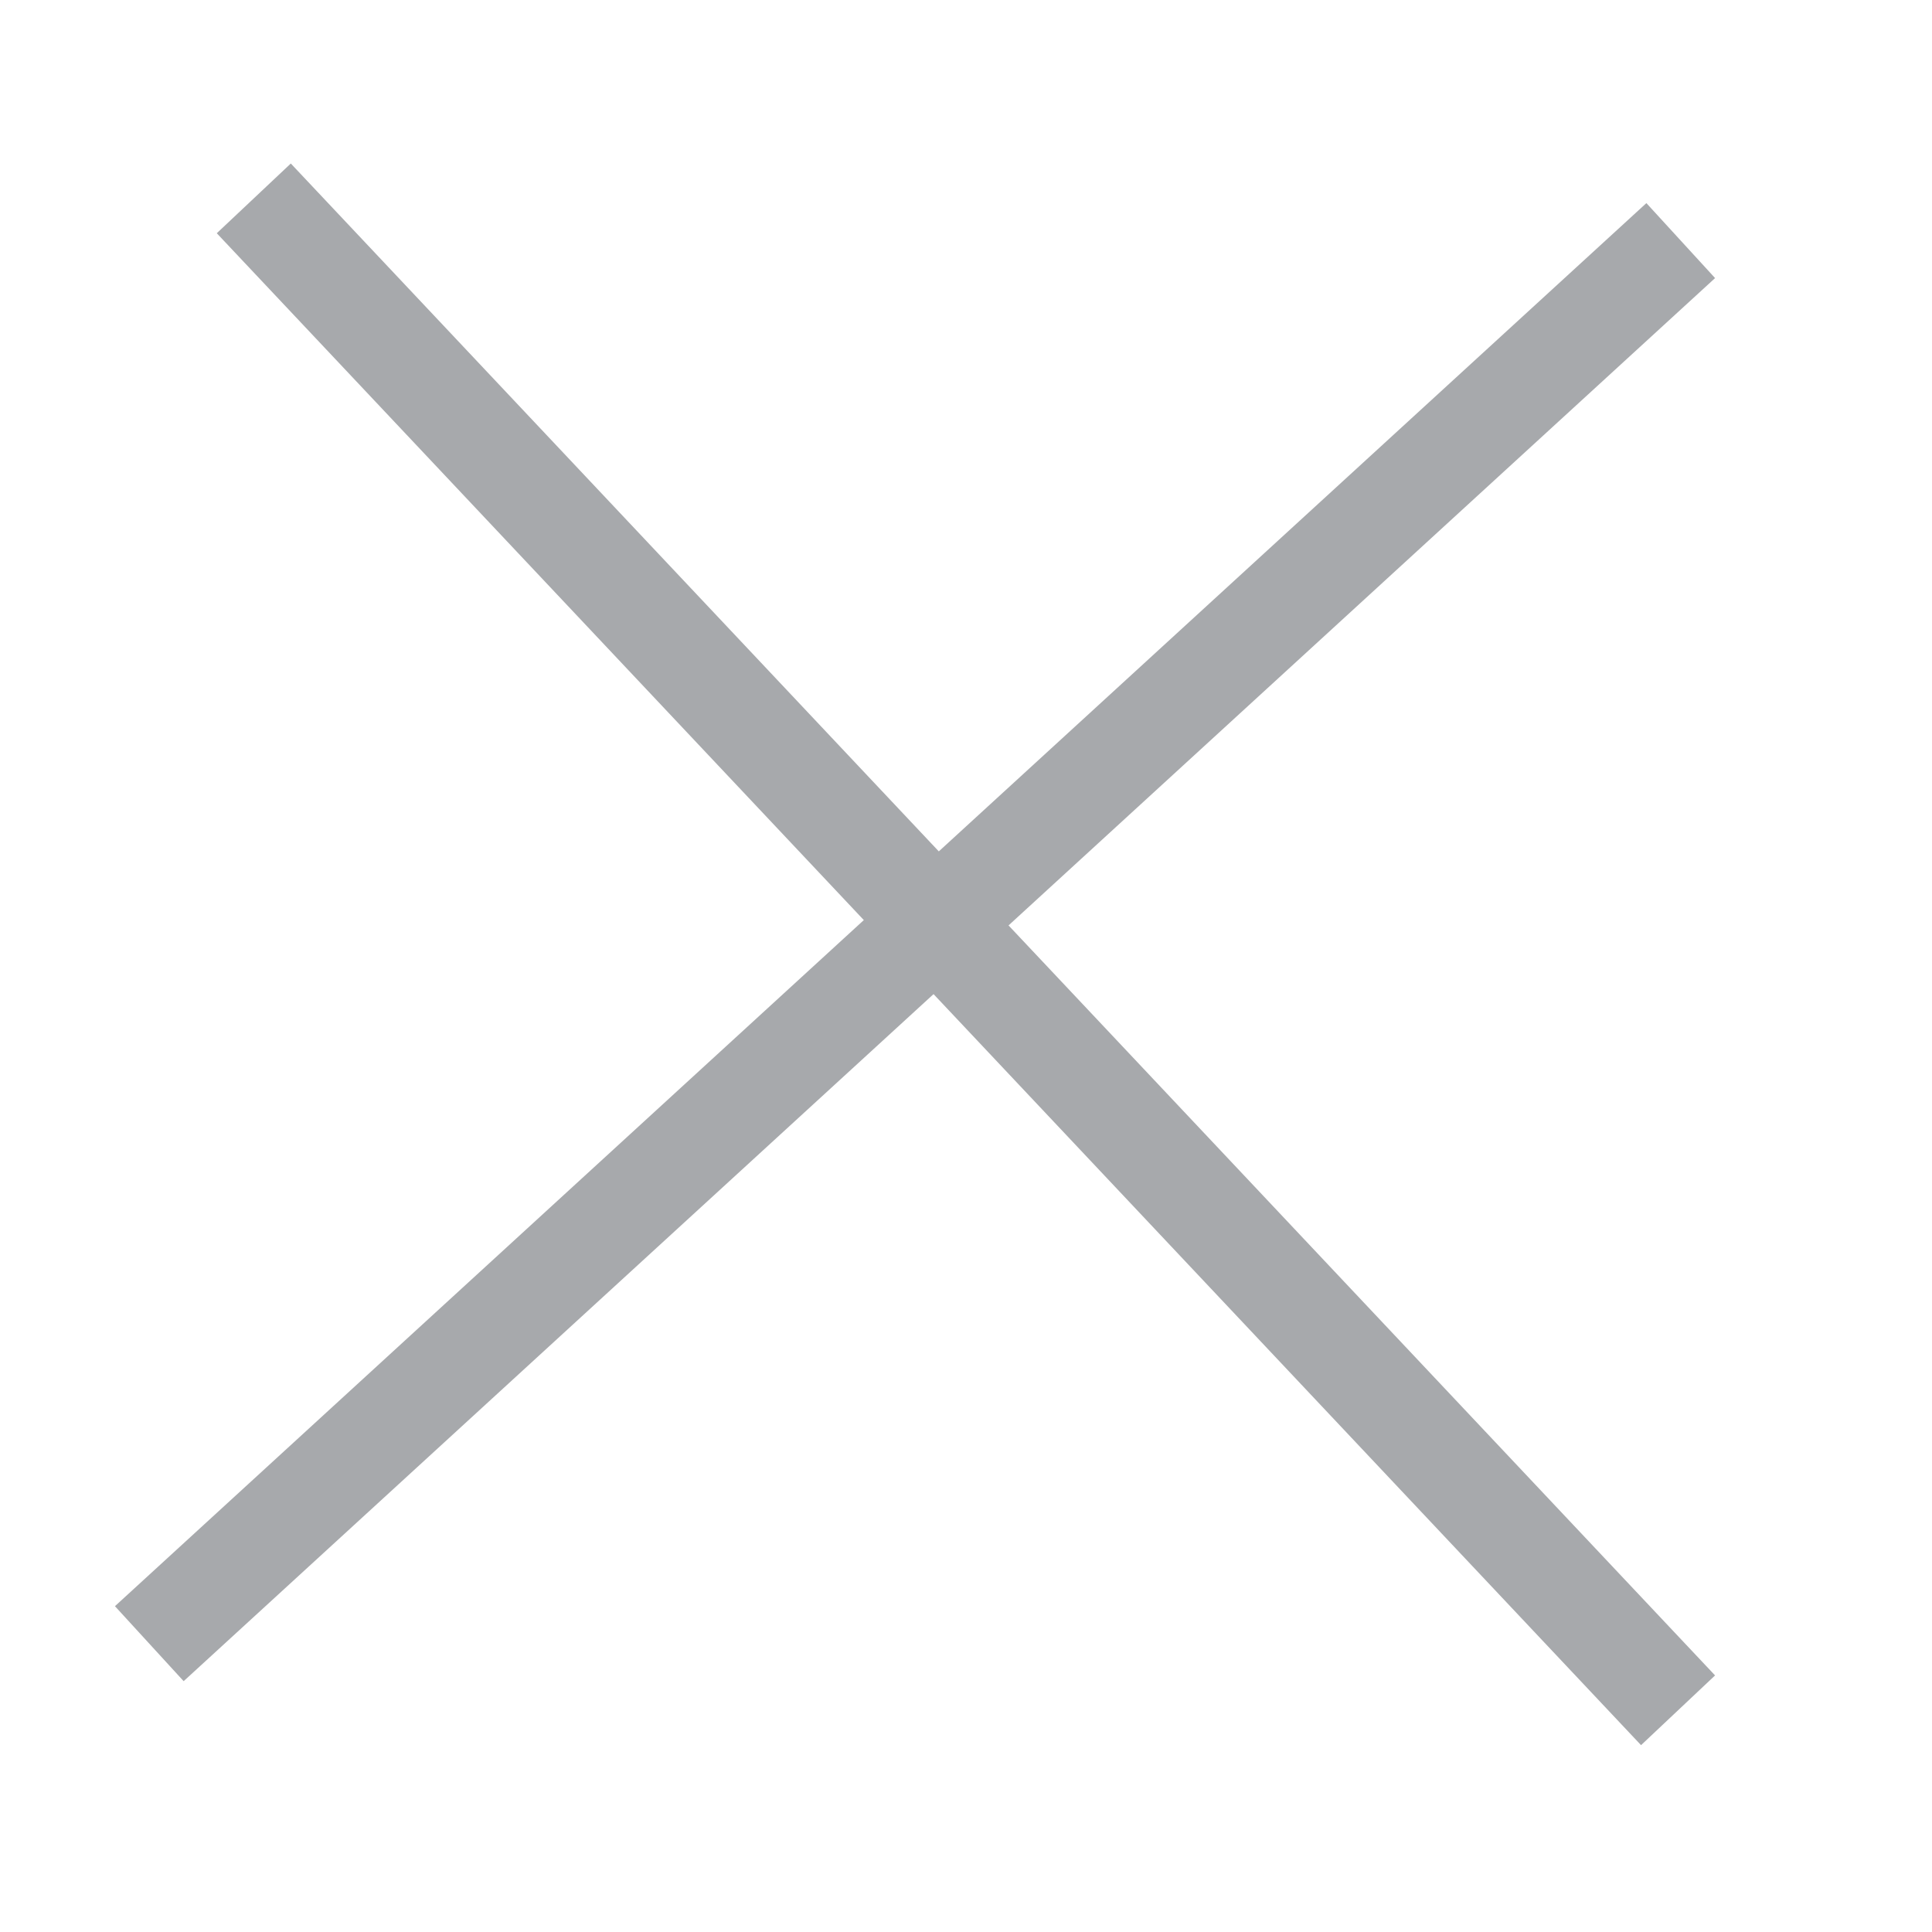
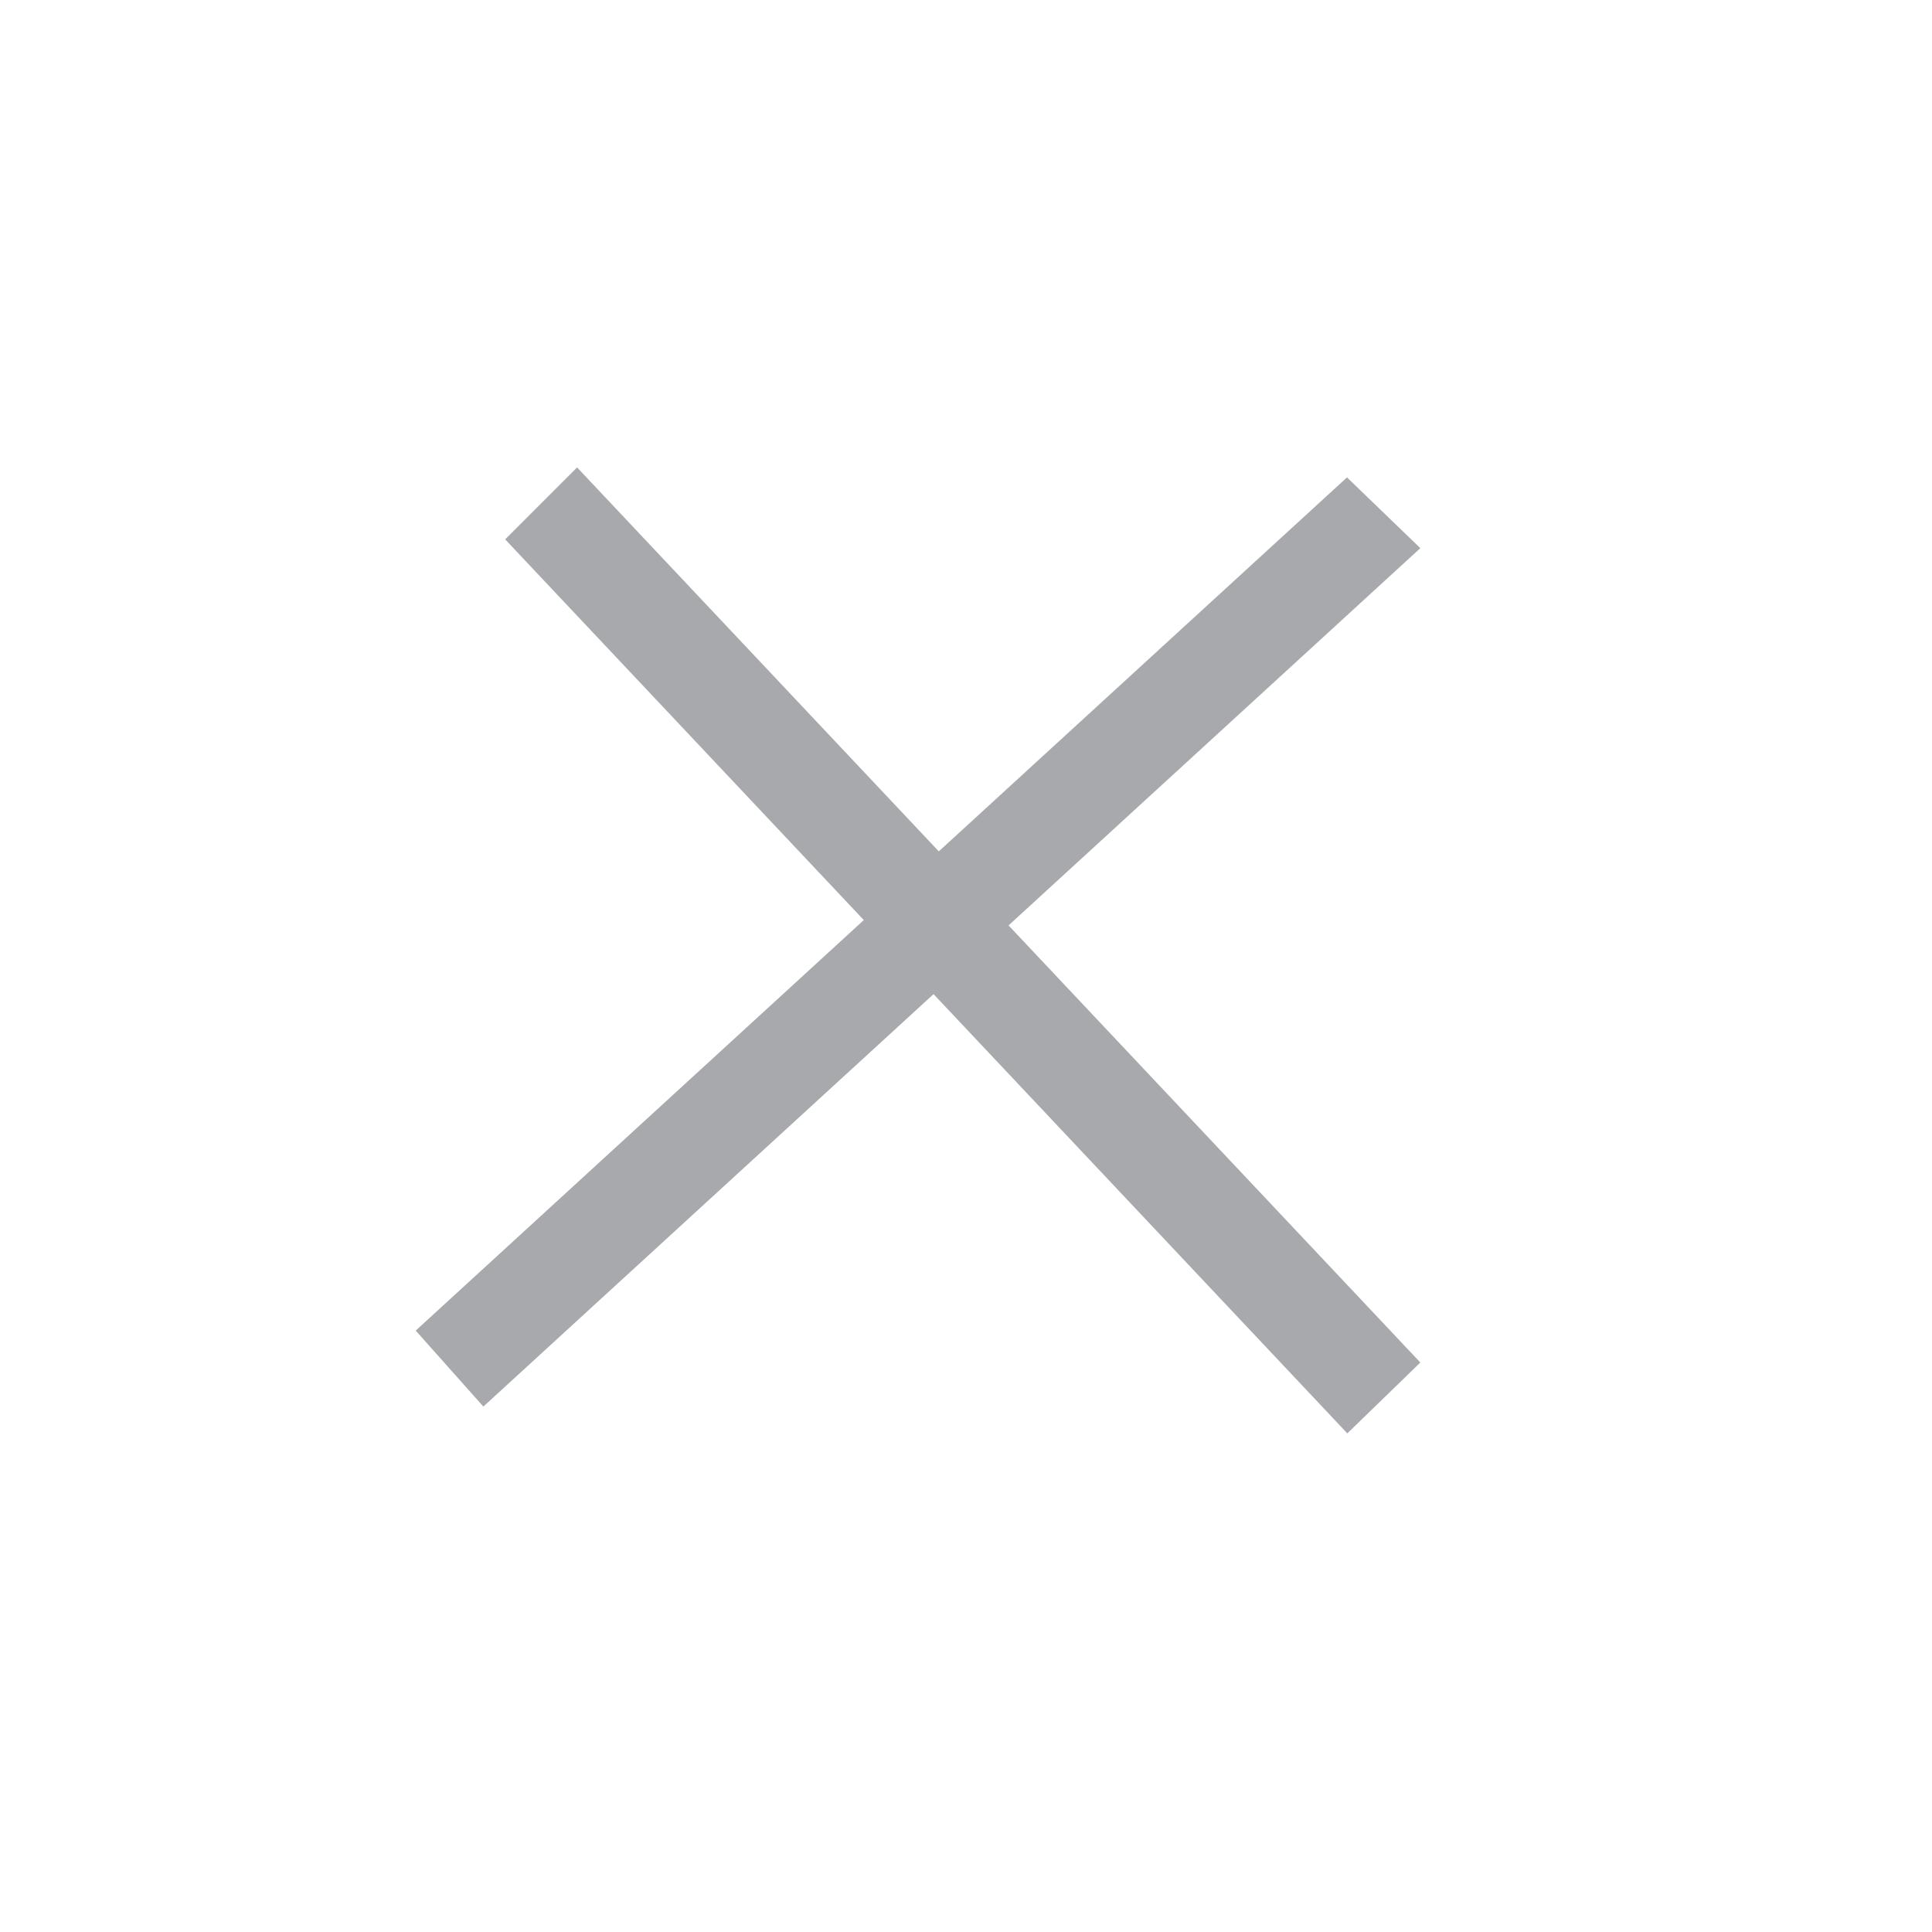
- <svg xmlns="http://www.w3.org/2000/svg" xmlns:xlink="http://www.w3.org/1999/xlink" version="1.1" x="0px" y="0px" width="80px" height="80px" viewBox="0 0 80 80" style="enable-background:new 0 0 80 80;" xml:space="preserve">
+ <svg xmlns="http://www.w3.org/2000/svg" xmlns:xlink="http://www.w3.org/1999/xlink" version="1.1" id="Layer_1" x="0px" y="0px" width="80px" height="80px" viewBox="0 0 80 80" style="enable-background:new 0 0 80 80;" xml:space="preserve">
  <g id="ico-beard-1">
    <g>
      <g>
-         <defs>
-           <rect id="SVGID_1_" width="80" height="80" />
-         </defs>
-         <clipPath id="SVGID_2_">
-           <use xlink:href="#SVGID_1_" style="overflow:visible;" />
-         </clipPath>
-         <g style="clip-path:url(#SVGID_2_);">
-           <path style="fill:none;" d="M59.746,0H20.253C9.068,0,0,9.066,0,20.253v39.493C0,70.932,9.068,80,20.253,80h39.493      C70.932,80,80,70.932,80,59.746V20.253C80,9.066,70.932,0,59.746,0z" />
+         <g>
+           <g>
+             <defs>
+               <rect id="SVGID_1_" width="80" height="80" />
+             </defs>
+             <clipPath id="SVGID_2_">
+               <use xlink:href="#SVGID_1_" style="overflow:visible;" />
+             </clipPath>
+             <g style="clip-path:url(#SVGID_2_);">
+               <path style="fill:none;" d="M59.746,0H20.253C9.068,0,0,9.066,0,20.253v39.493C0,70.932,9.068,80,20.253,80h39.493        C70.932,80,80,70.932,80,59.746V20.253C80,9.066,70.932,0,59.746,0z" />
+             </g>
+           </g>
        </g>
      </g>
-       <rect x="-3.004" y="37.411" transform="matrix(0.6857 0.7279 -0.7279 0.6857 41.3329 -16.6957)" style="fill:#A7A9AC;" width="86.008" height="4.211" />
-       <rect x="-5.113" y="36.905" transform="matrix(0.7373 -0.6755 0.6755 0.7373 -16.3998 35.8448)" style="fill:#A7A9AC;" width="86.008" height="4.211" />
+       <polygon style="fill:#A7A9AC;" points="23.896,19.355 58.813,56.419 55.79,59.353 20.918,22.334   " />
+       <polygon style="fill:#A7A9AC;" points="17.214,55.097 55.776,19.768 58.813,22.698 20.015,58.243   " />
    </g>
  </g>
-   <g id="Layer_1">
+   <g id="Layer_1_1_">
</g>
</svg>
